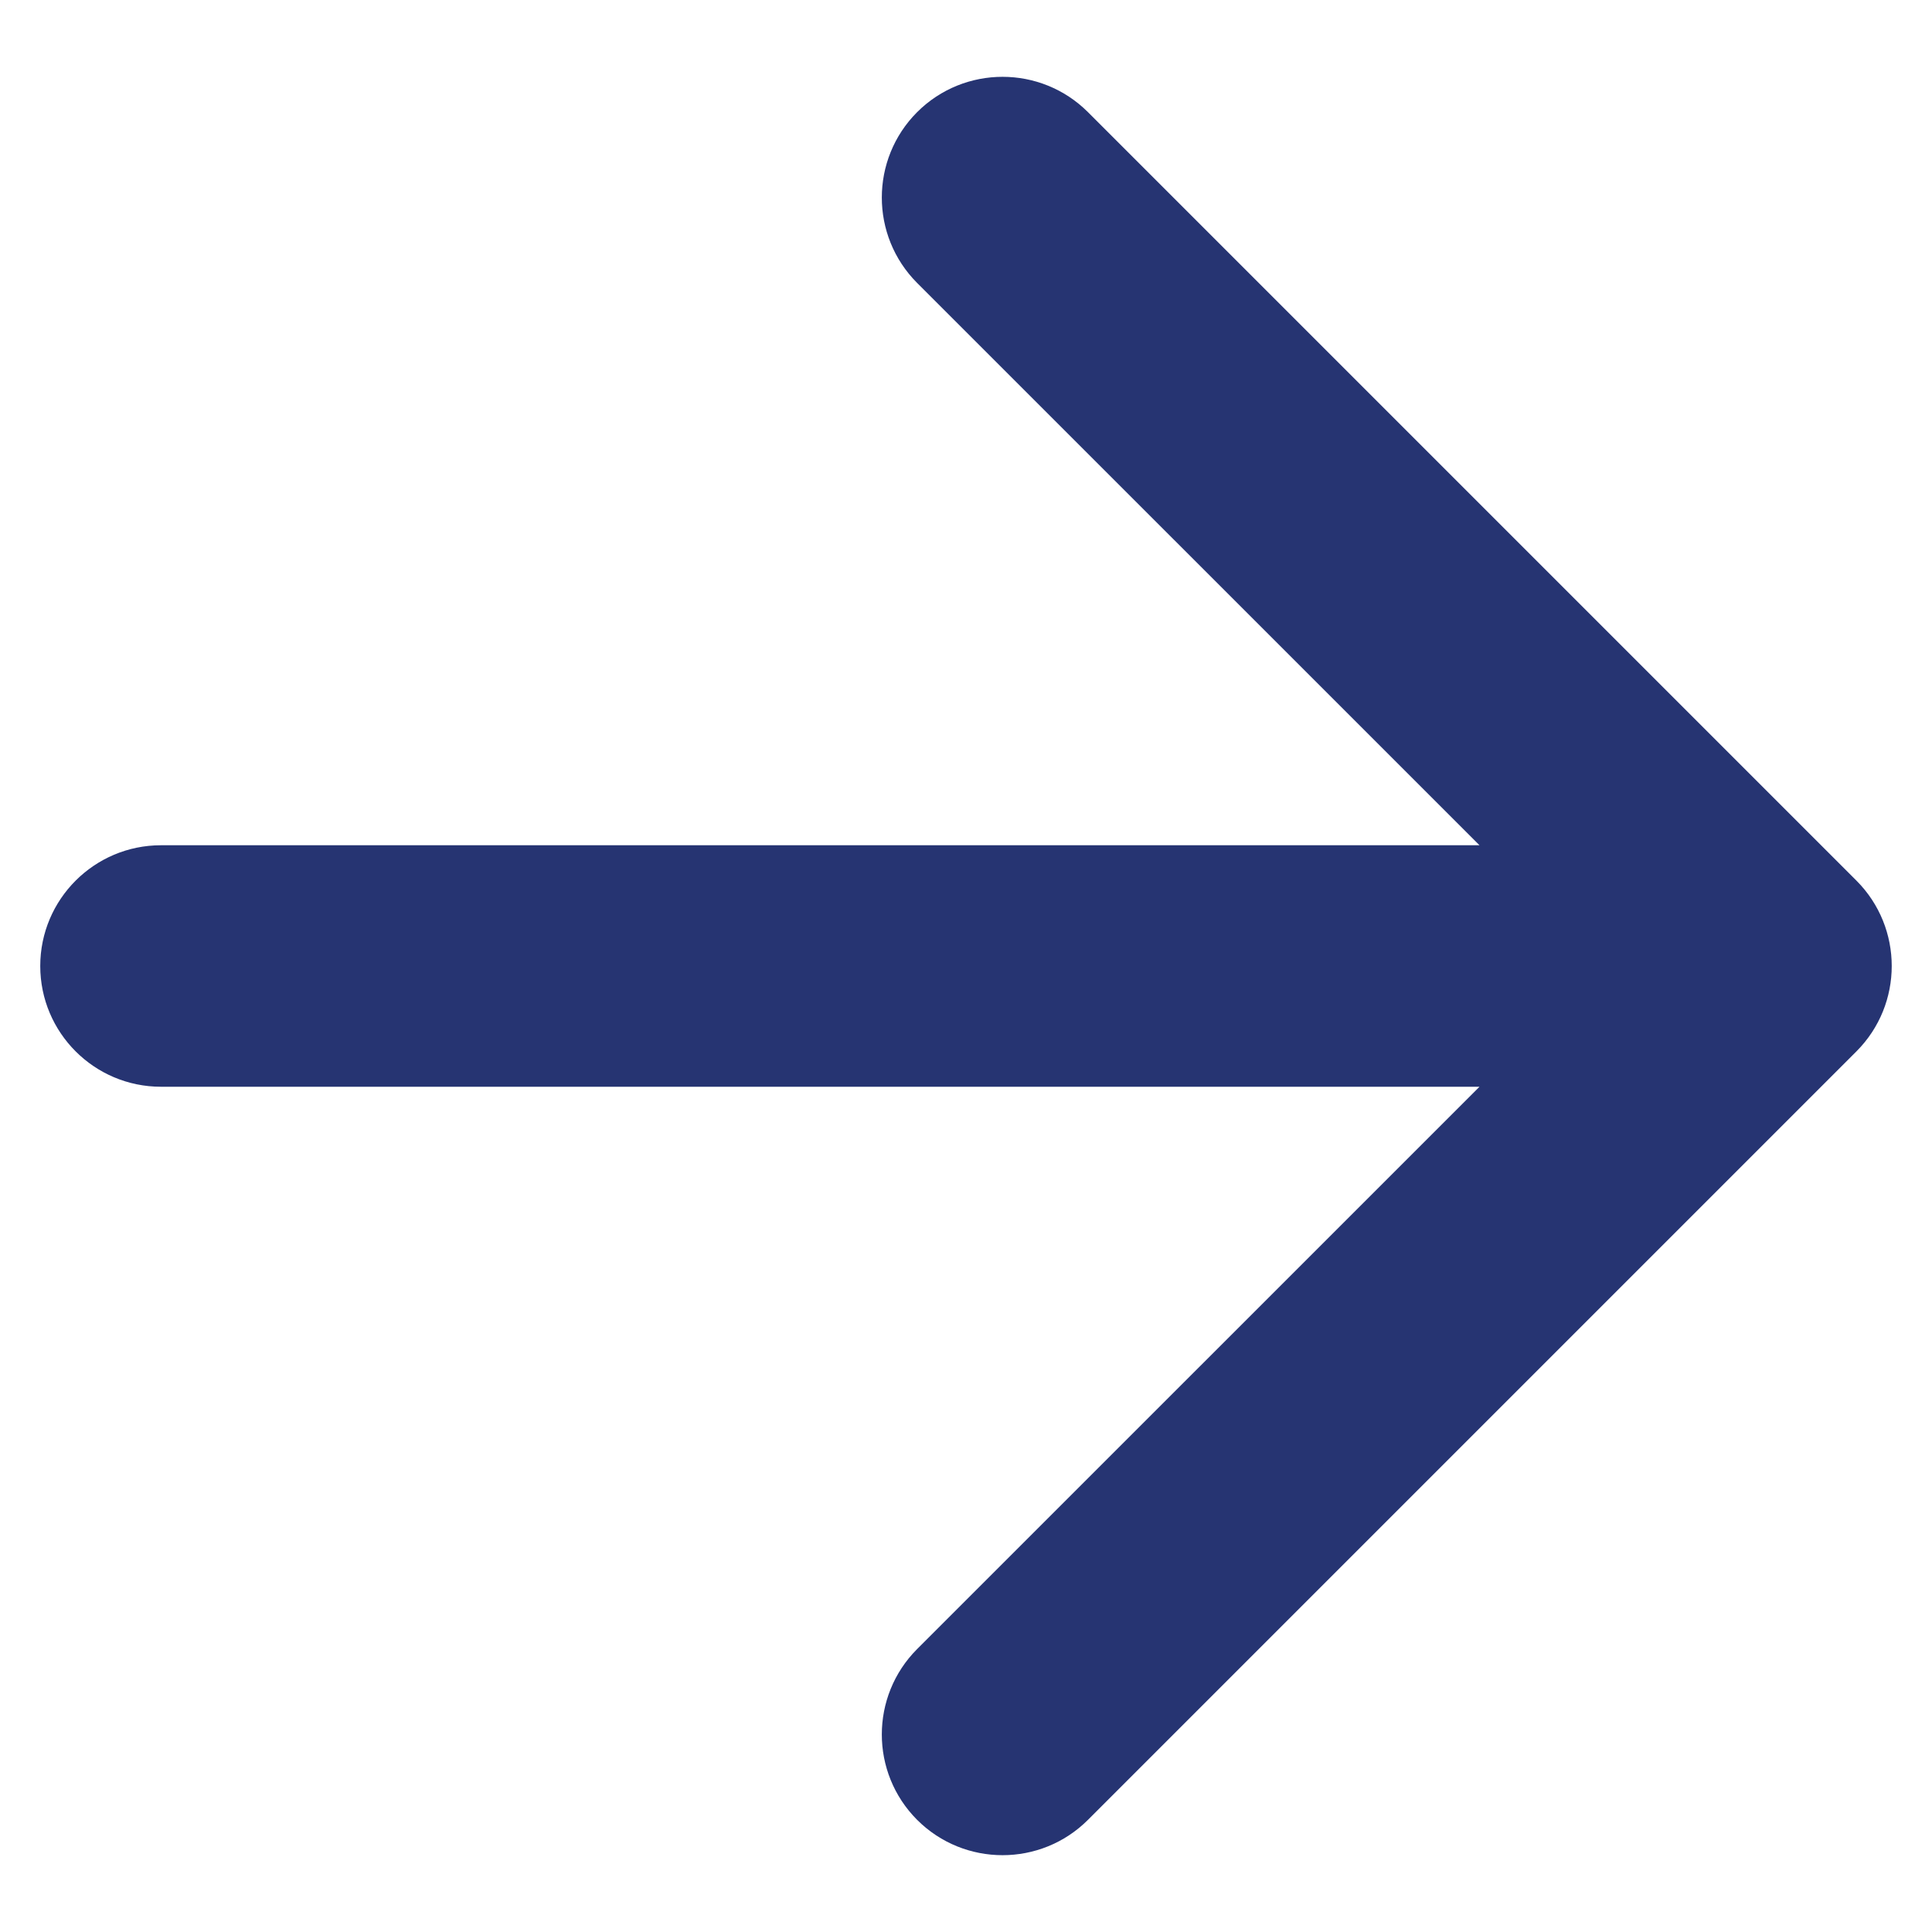
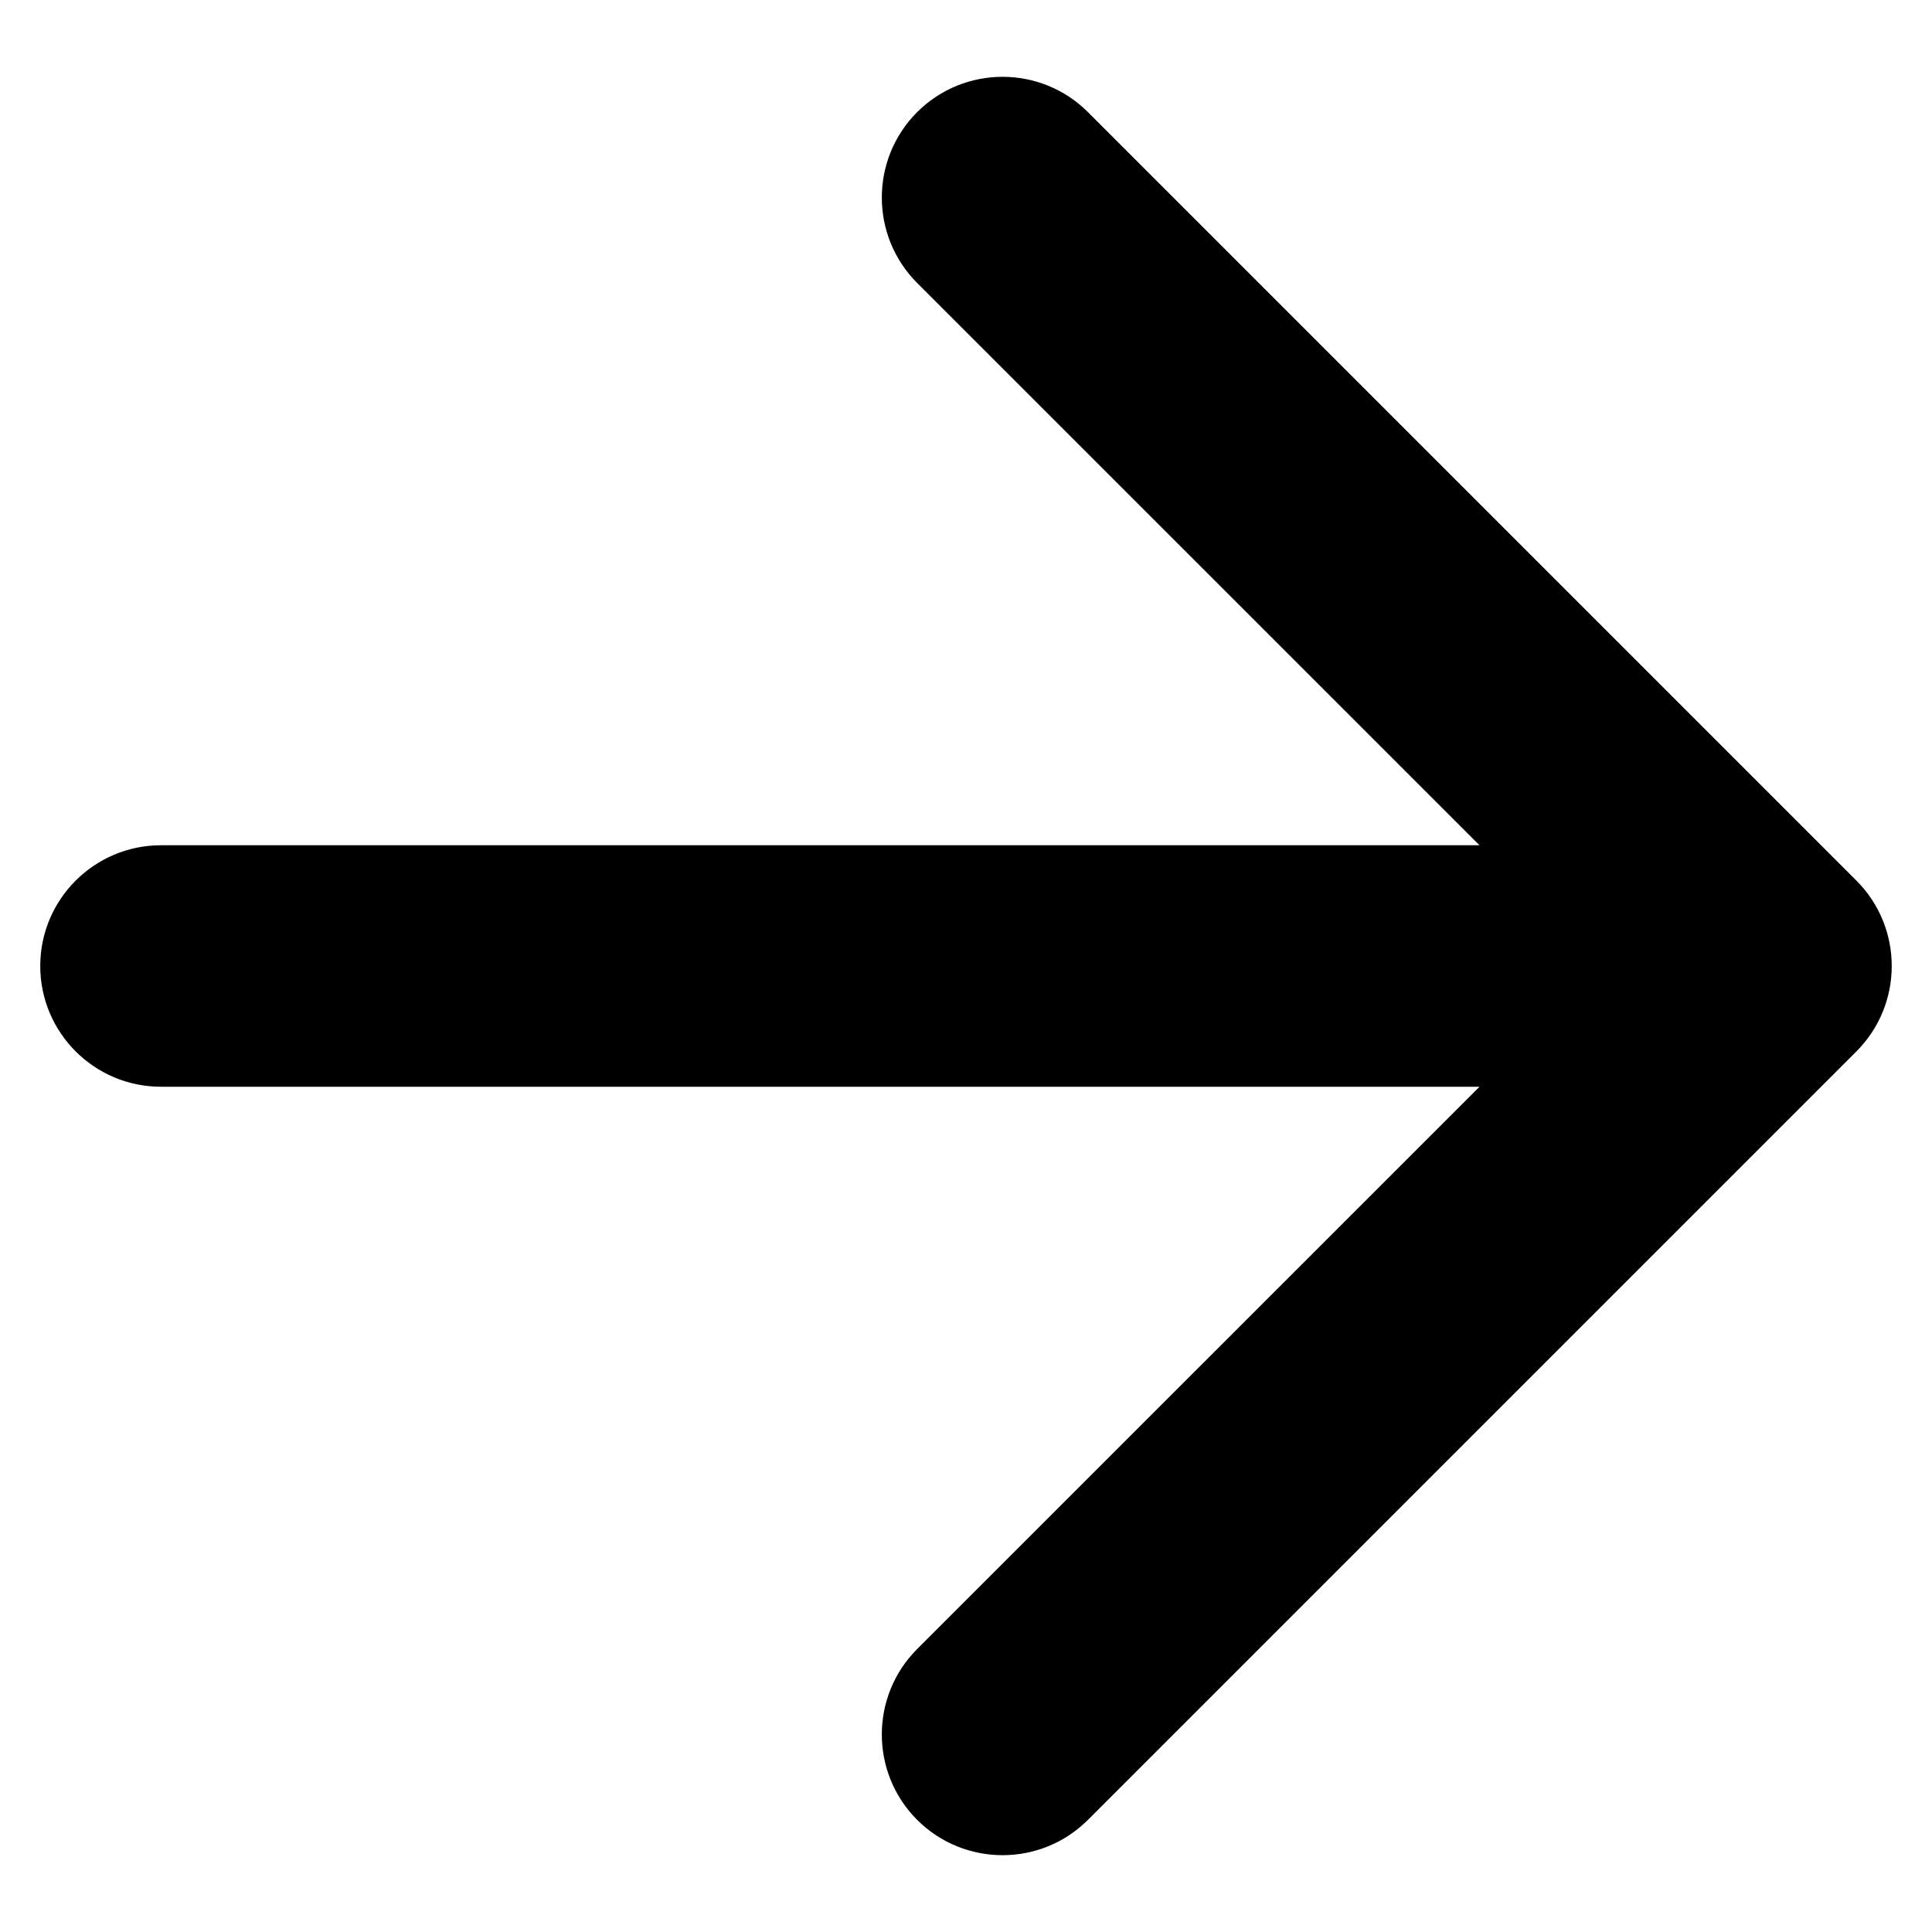
- <svg xmlns="http://www.w3.org/2000/svg" viewBox="0 0 24 24" fill="none">
-   <path d="M2 10.5C1.172 10.5 0.5 11.172 0.5 12C0.5 12.828 1.172 13.5 2 13.5L2 10.5ZM23.061 13.061C23.646 12.475 23.646 11.525 23.061 10.939L13.515 1.393C12.929 0.808 11.979 0.808 11.393 1.393C10.808 1.979 10.808 2.929 11.393 3.515L19.879 12L11.393 20.485C10.808 21.071 10.808 22.021 11.393 22.607C11.979 23.192 12.929 23.192 13.515 22.607L23.061 13.061ZM2 13.5L22 13.5L22 10.5L2 10.5L2 13.5Z" fill="#263472" />
+ <svg xmlns="http://www.w3.org/2000/svg" viewBox="0 0 24 24">
+   <path d="M2 10.5C1.172 10.5 0.5 11.172 0.5 12C0.5 12.828 1.172 13.5 2 13.5L2 10.5ZM23.061 13.061C23.646 12.475 23.646 11.525 23.061 10.939L13.515 1.393C12.929 0.808 11.979 0.808 11.393 1.393C10.808 1.979 10.808 2.929 11.393 3.515L19.879 12L11.393 20.485C10.808 21.071 10.808 22.021 11.393 22.607C11.979 23.192 12.929 23.192 13.515 22.607L23.061 13.061ZM2 13.5L22 13.5L22 10.5L2 10.5L2 13.5Z" fill="currentColor" />
</svg>
